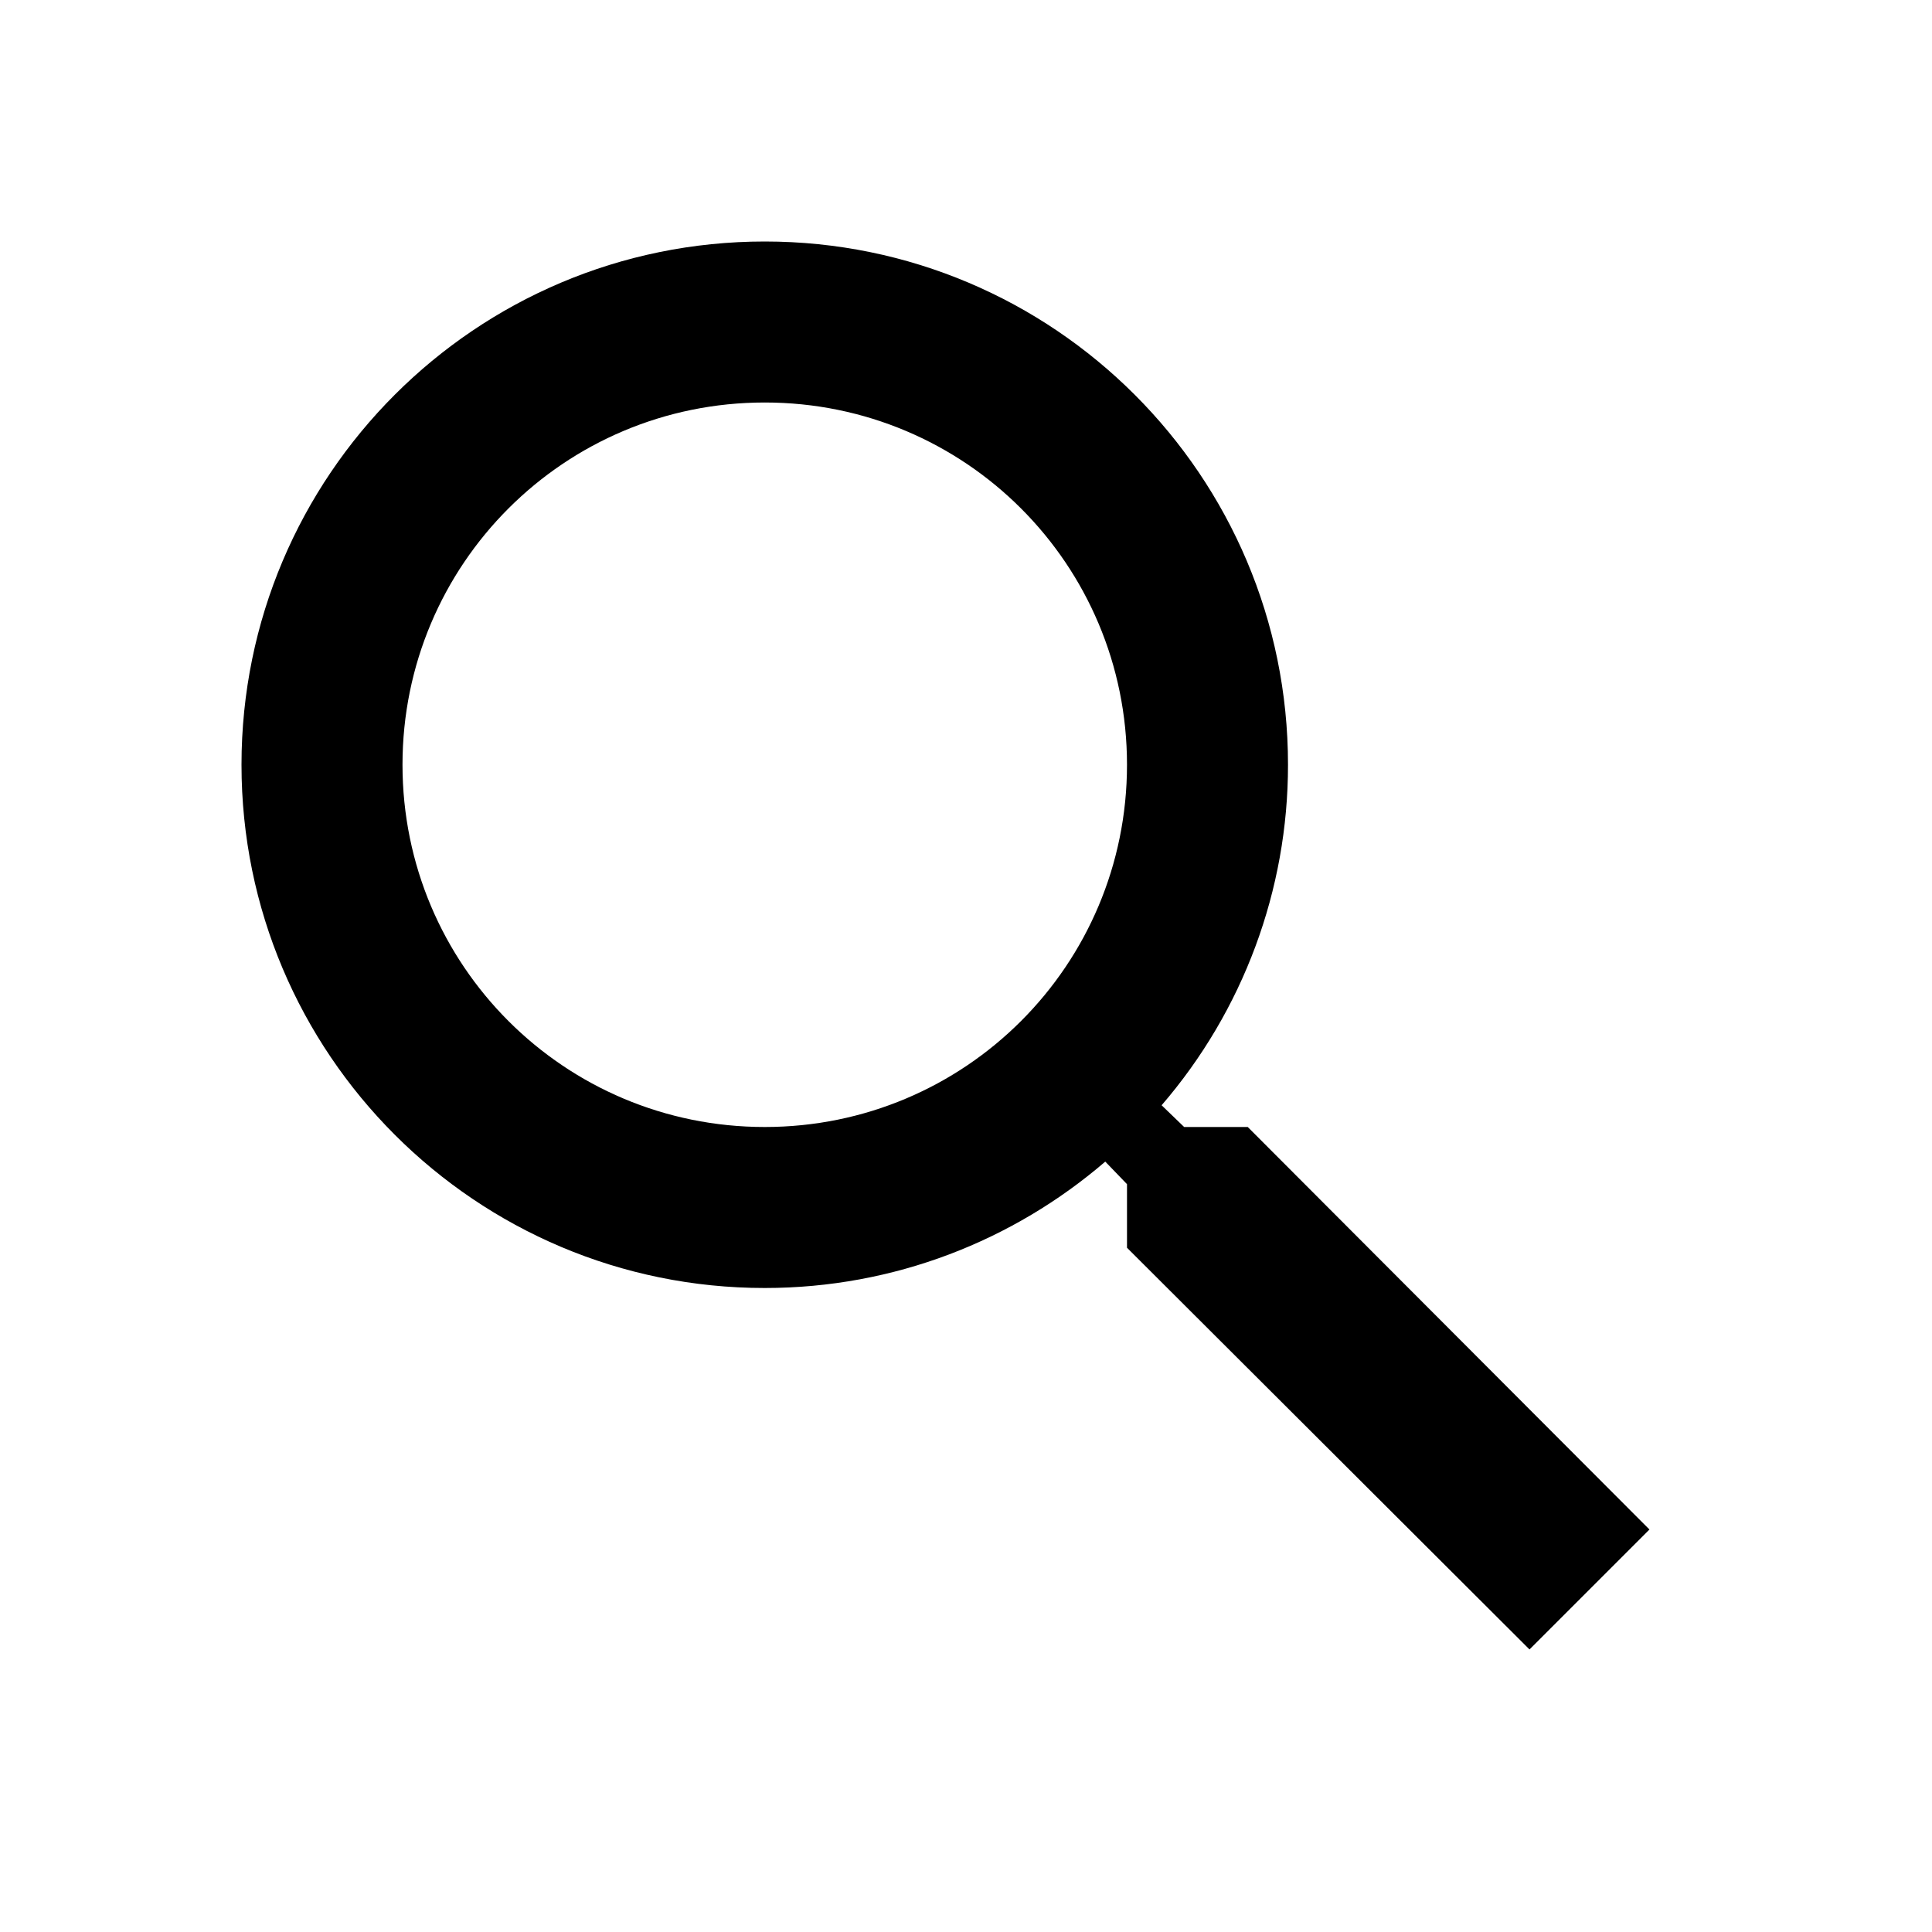
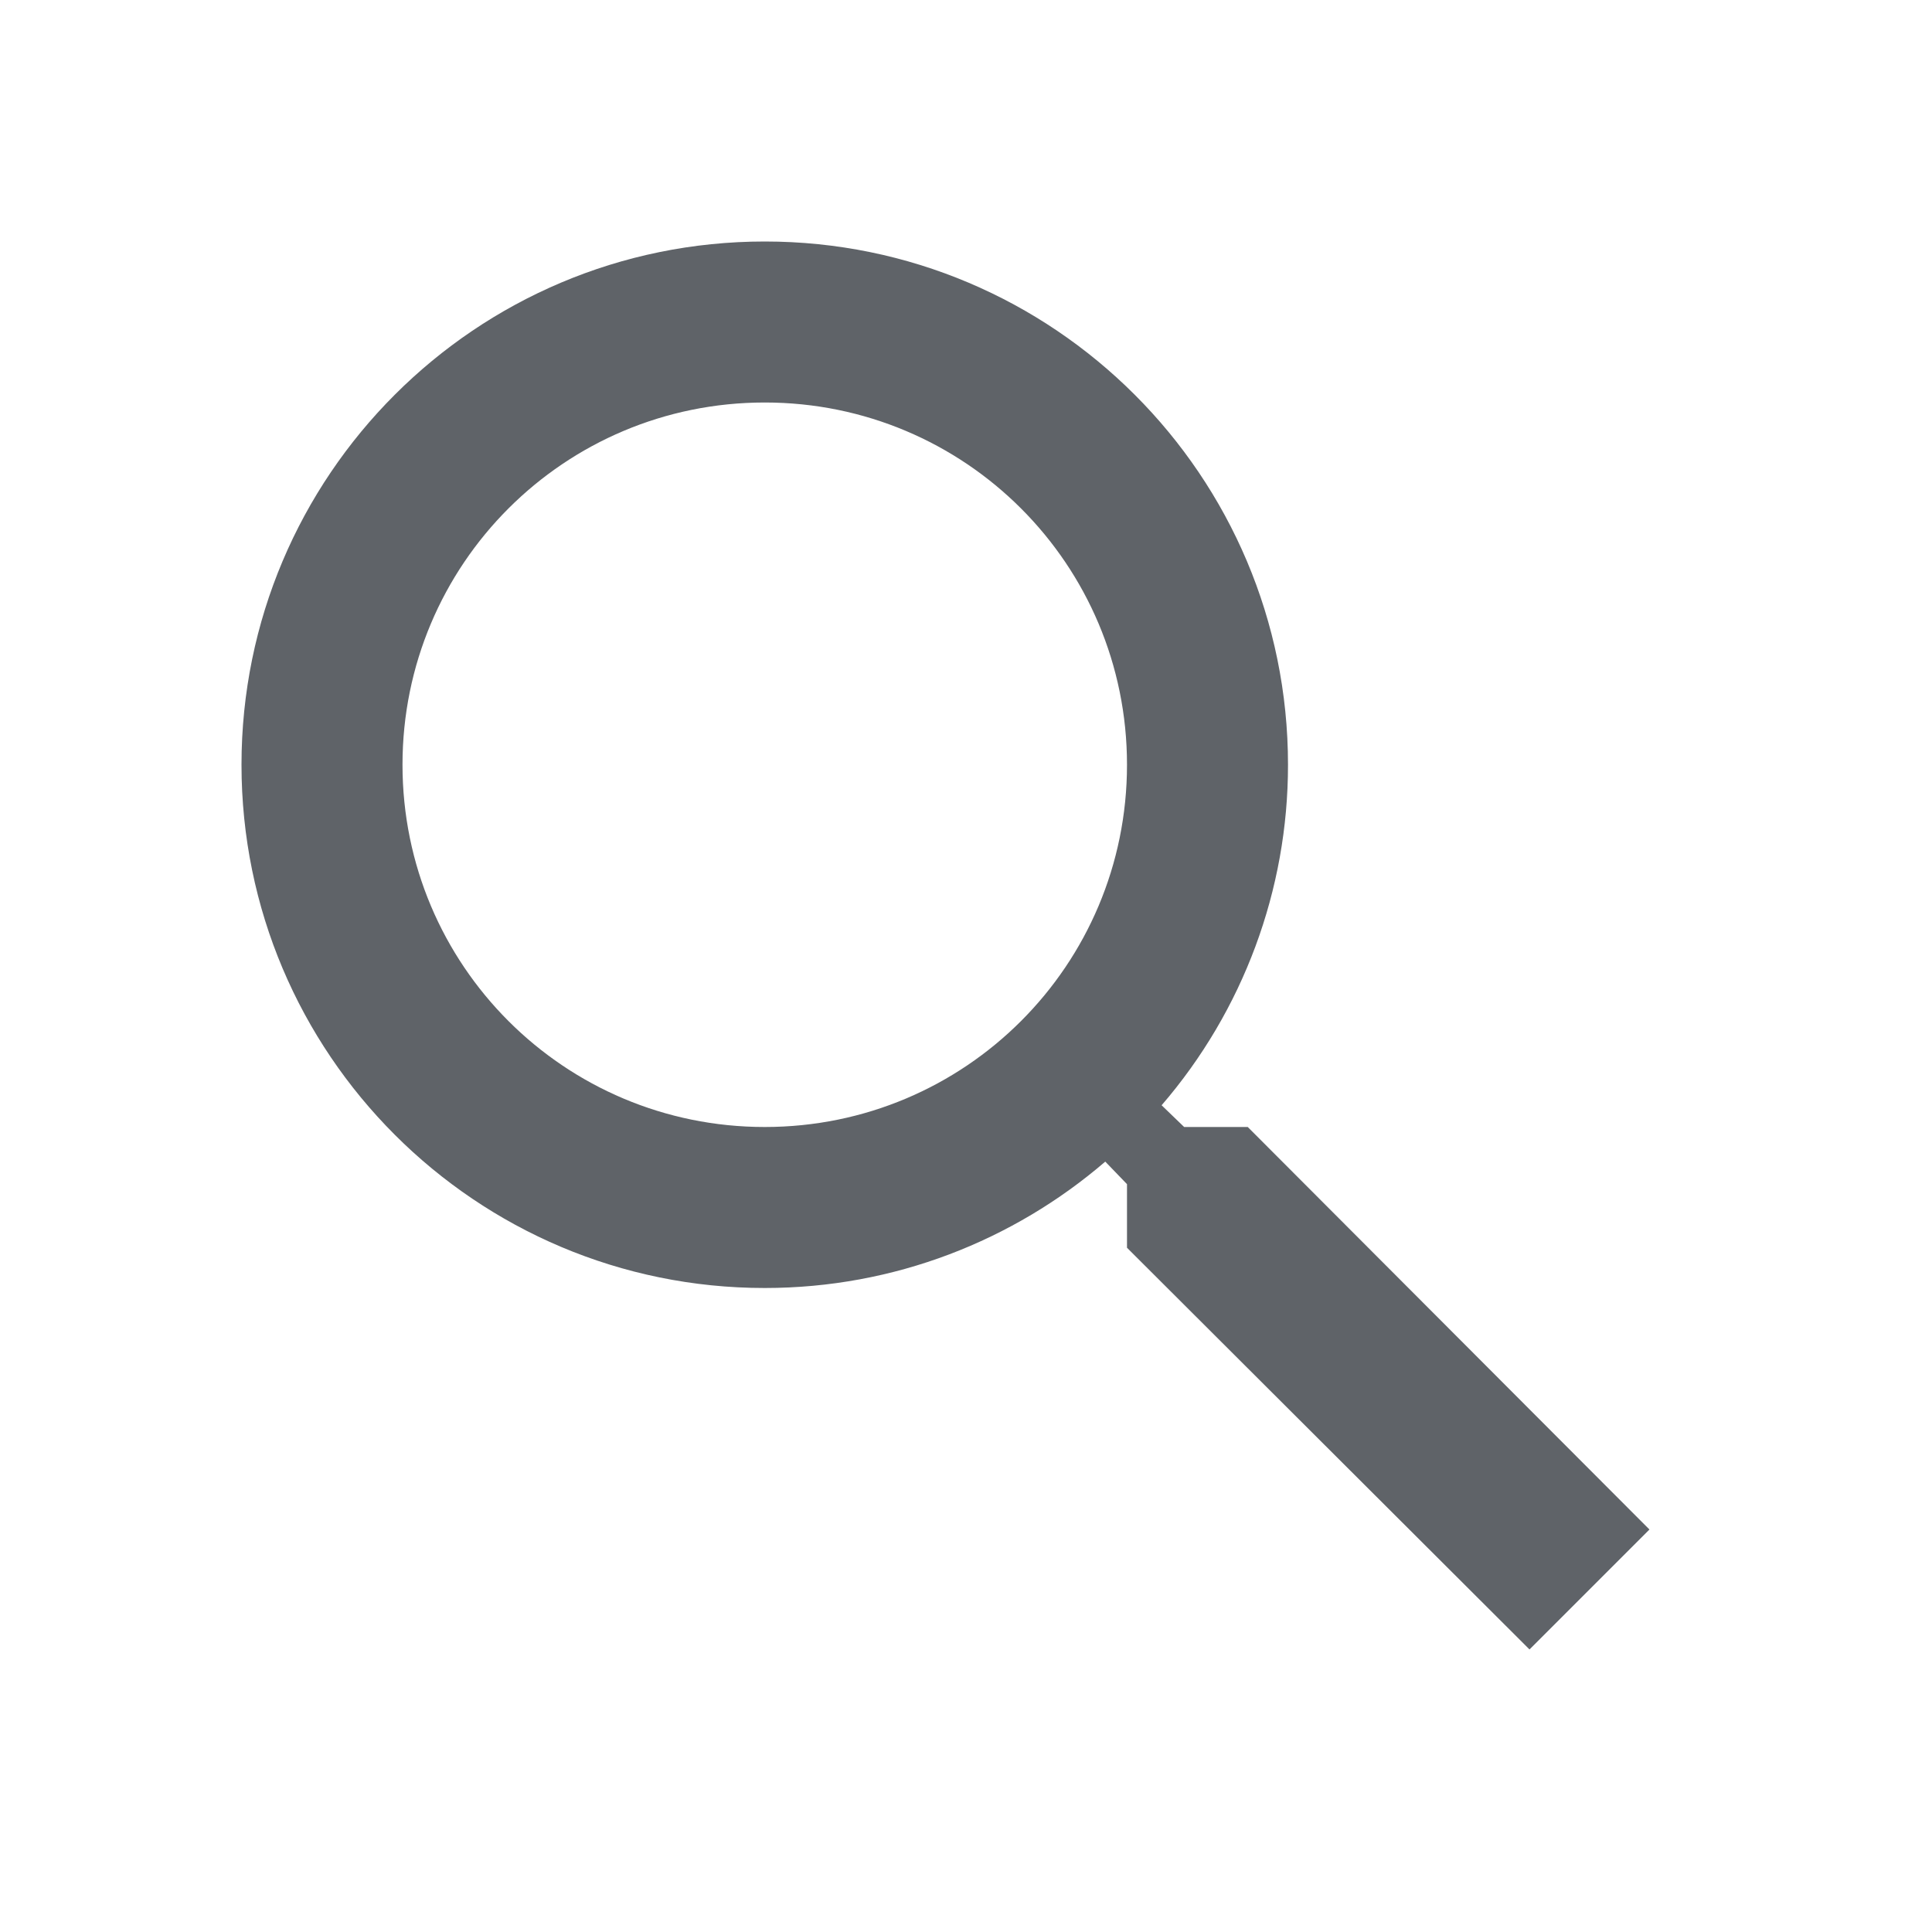
- <svg xmlns="http://www.w3.org/2000/svg" focusable="false" viewBox="0 0 24 24">
+ <svg xmlns="http://www.w3.org/2000/svg" fill="#5f6368" focusable="false" viewBox="0 0 24 24">
  <path d="M15.5 14h-.79l-.28-.27A6.471 6.471 0 0 0 16 9.5 6.5 6.5 0 1 0 9.5 16c1.61 0 3.09-.59 4.23-1.57l.27.28v.79l5 4.99L20.49 19l-4.99-5zm-6 0C7.01 14 5 11.99 5 9.5S7.01 5 9.5 5 14 7.01 14 9.5 11.99 14 9.5 14z" />
</svg>
